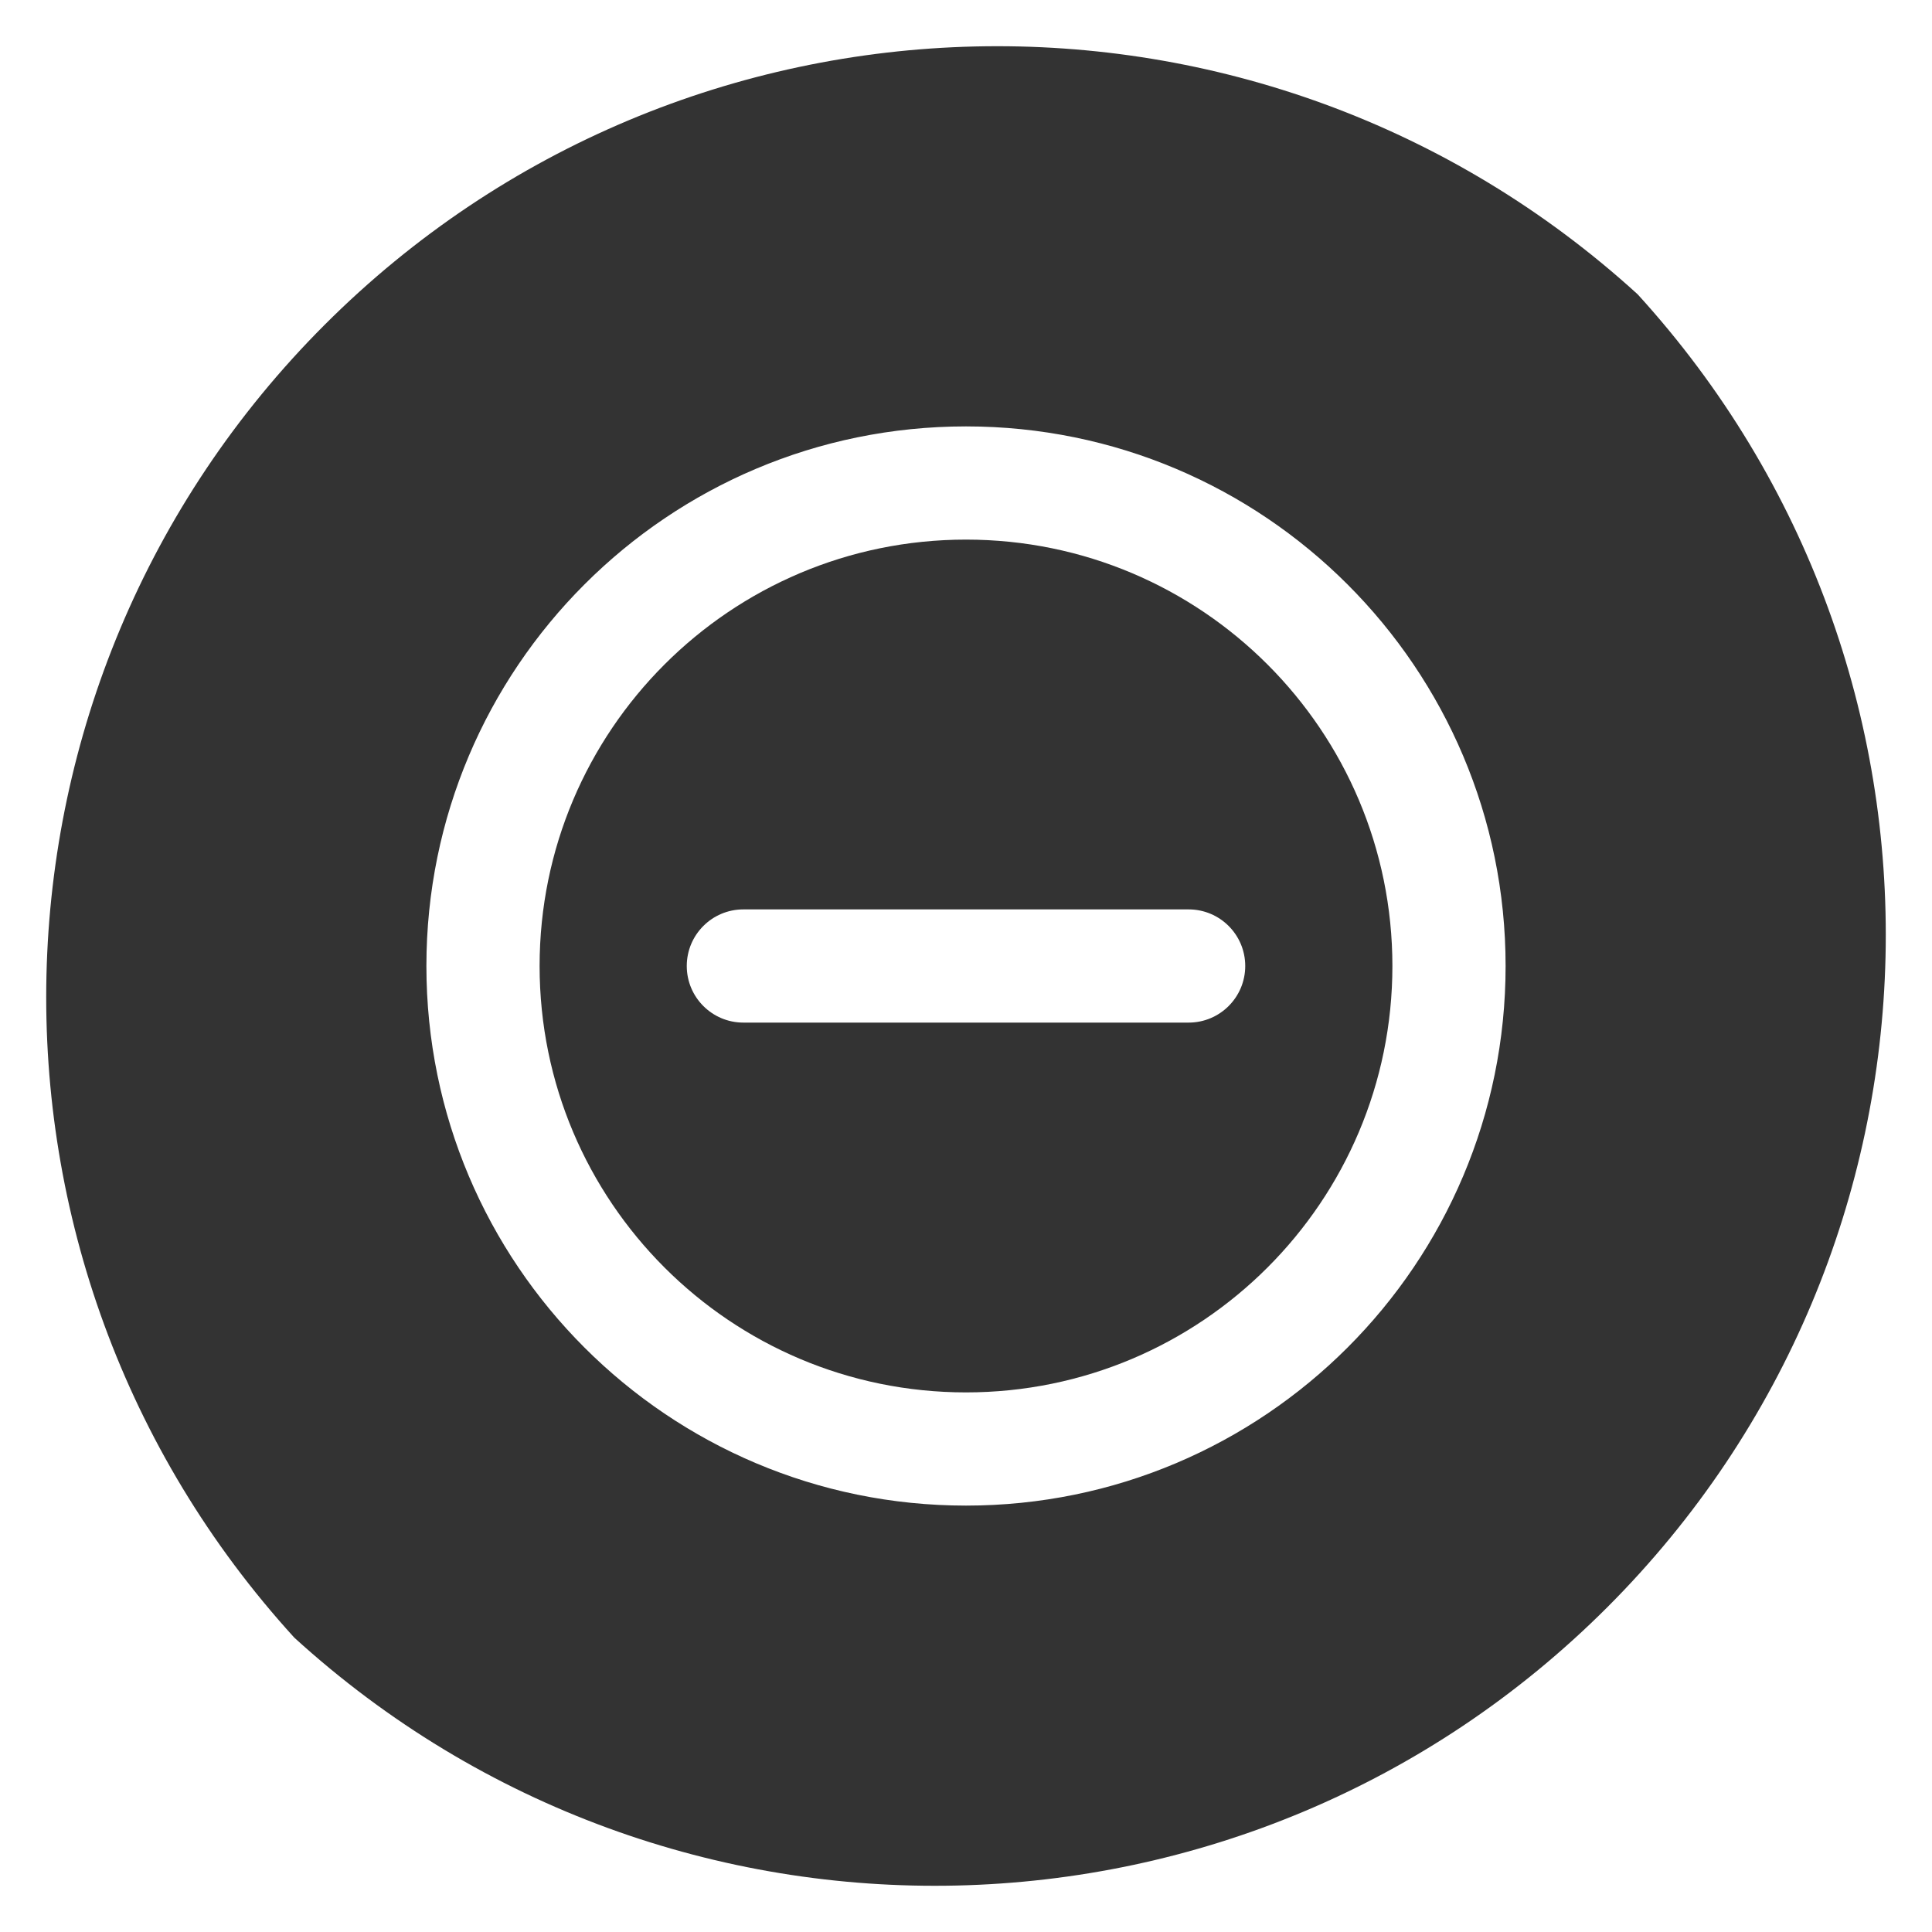
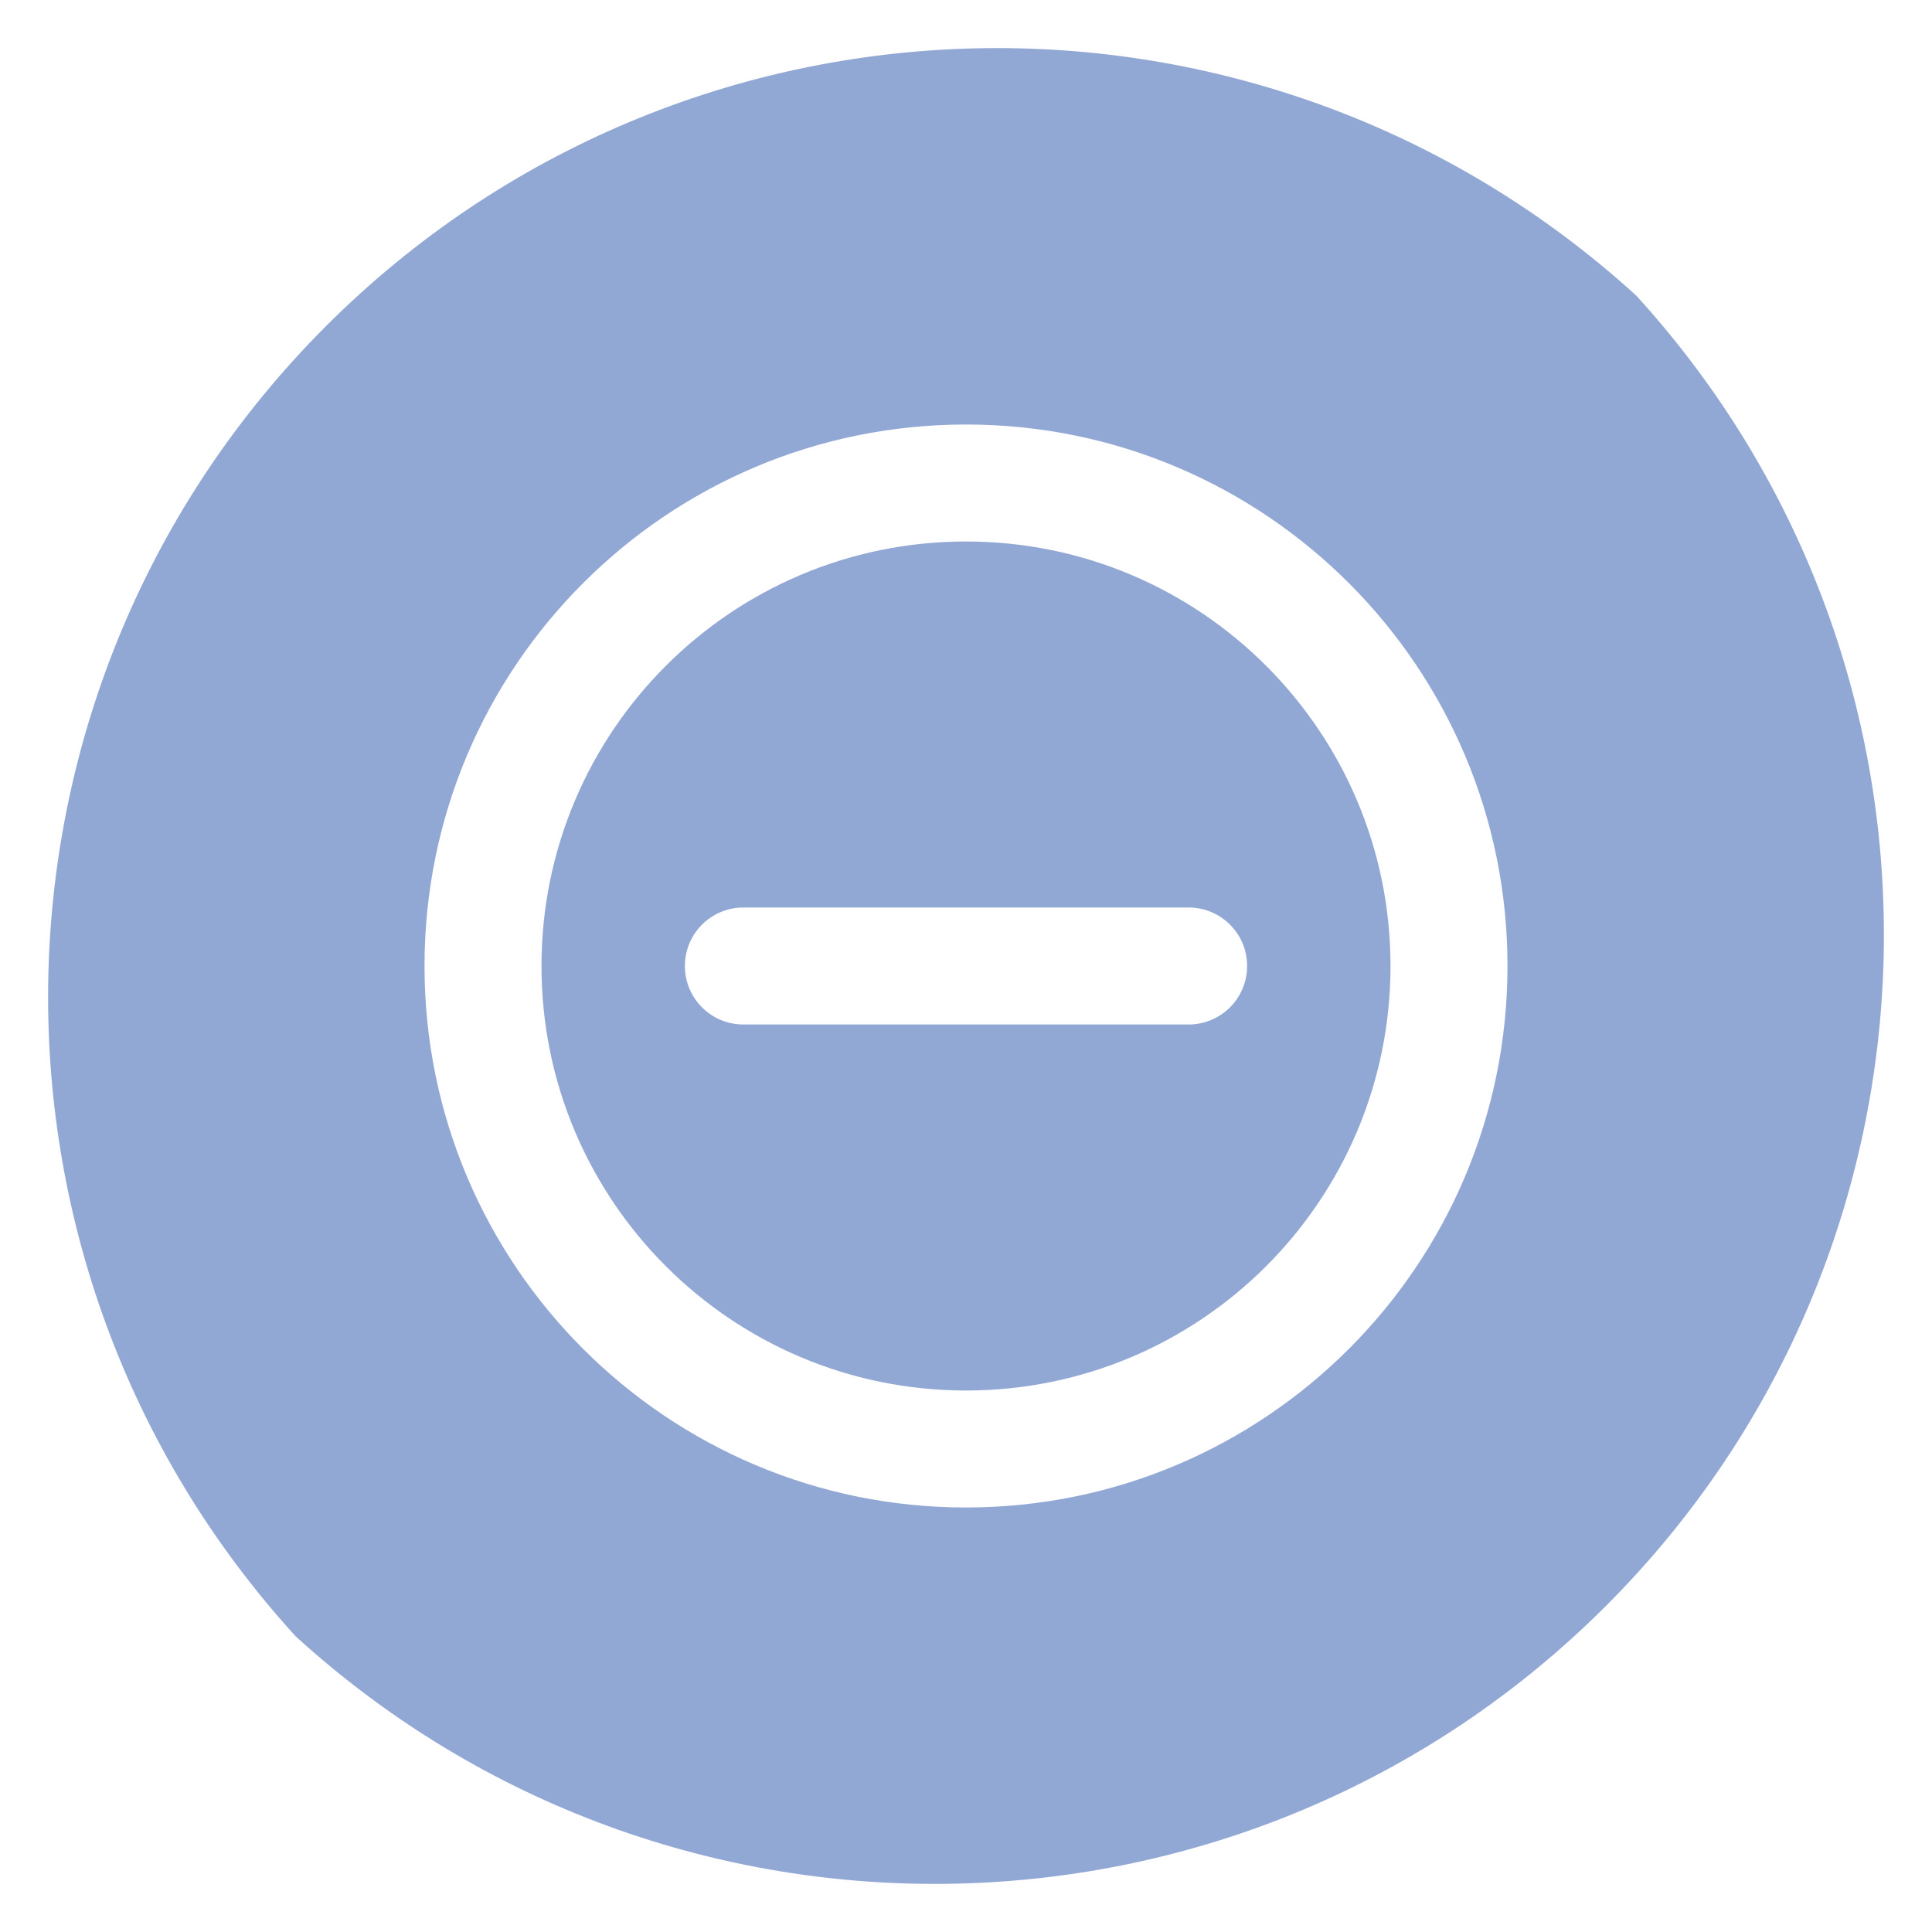
- <svg xmlns="http://www.w3.org/2000/svg" fill="rgba(0,0,0,0.8)" stroke="transparent" viewBox="144 144 512 512">
+ <svg xmlns="http://www.w3.org/2000/svg" fill="rgba(146, 168, 212, 1)" stroke="#fefefe" viewBox="144 144 512 512">
  <path d="M400 287a113 113 0 1 0 0 226 113 113 0 0 0 0-226zm59 128H341a15 15 0 1 1 0-30h118a15 15 0 1 1 0 30z" />
  <path d="M578 222a252 252 0 0 0-356 356 252 252 0 0 0 356-356zM400 543a143 143 0 1 1 0-286 143 143 0 0 1 0 286z" />
</svg>
